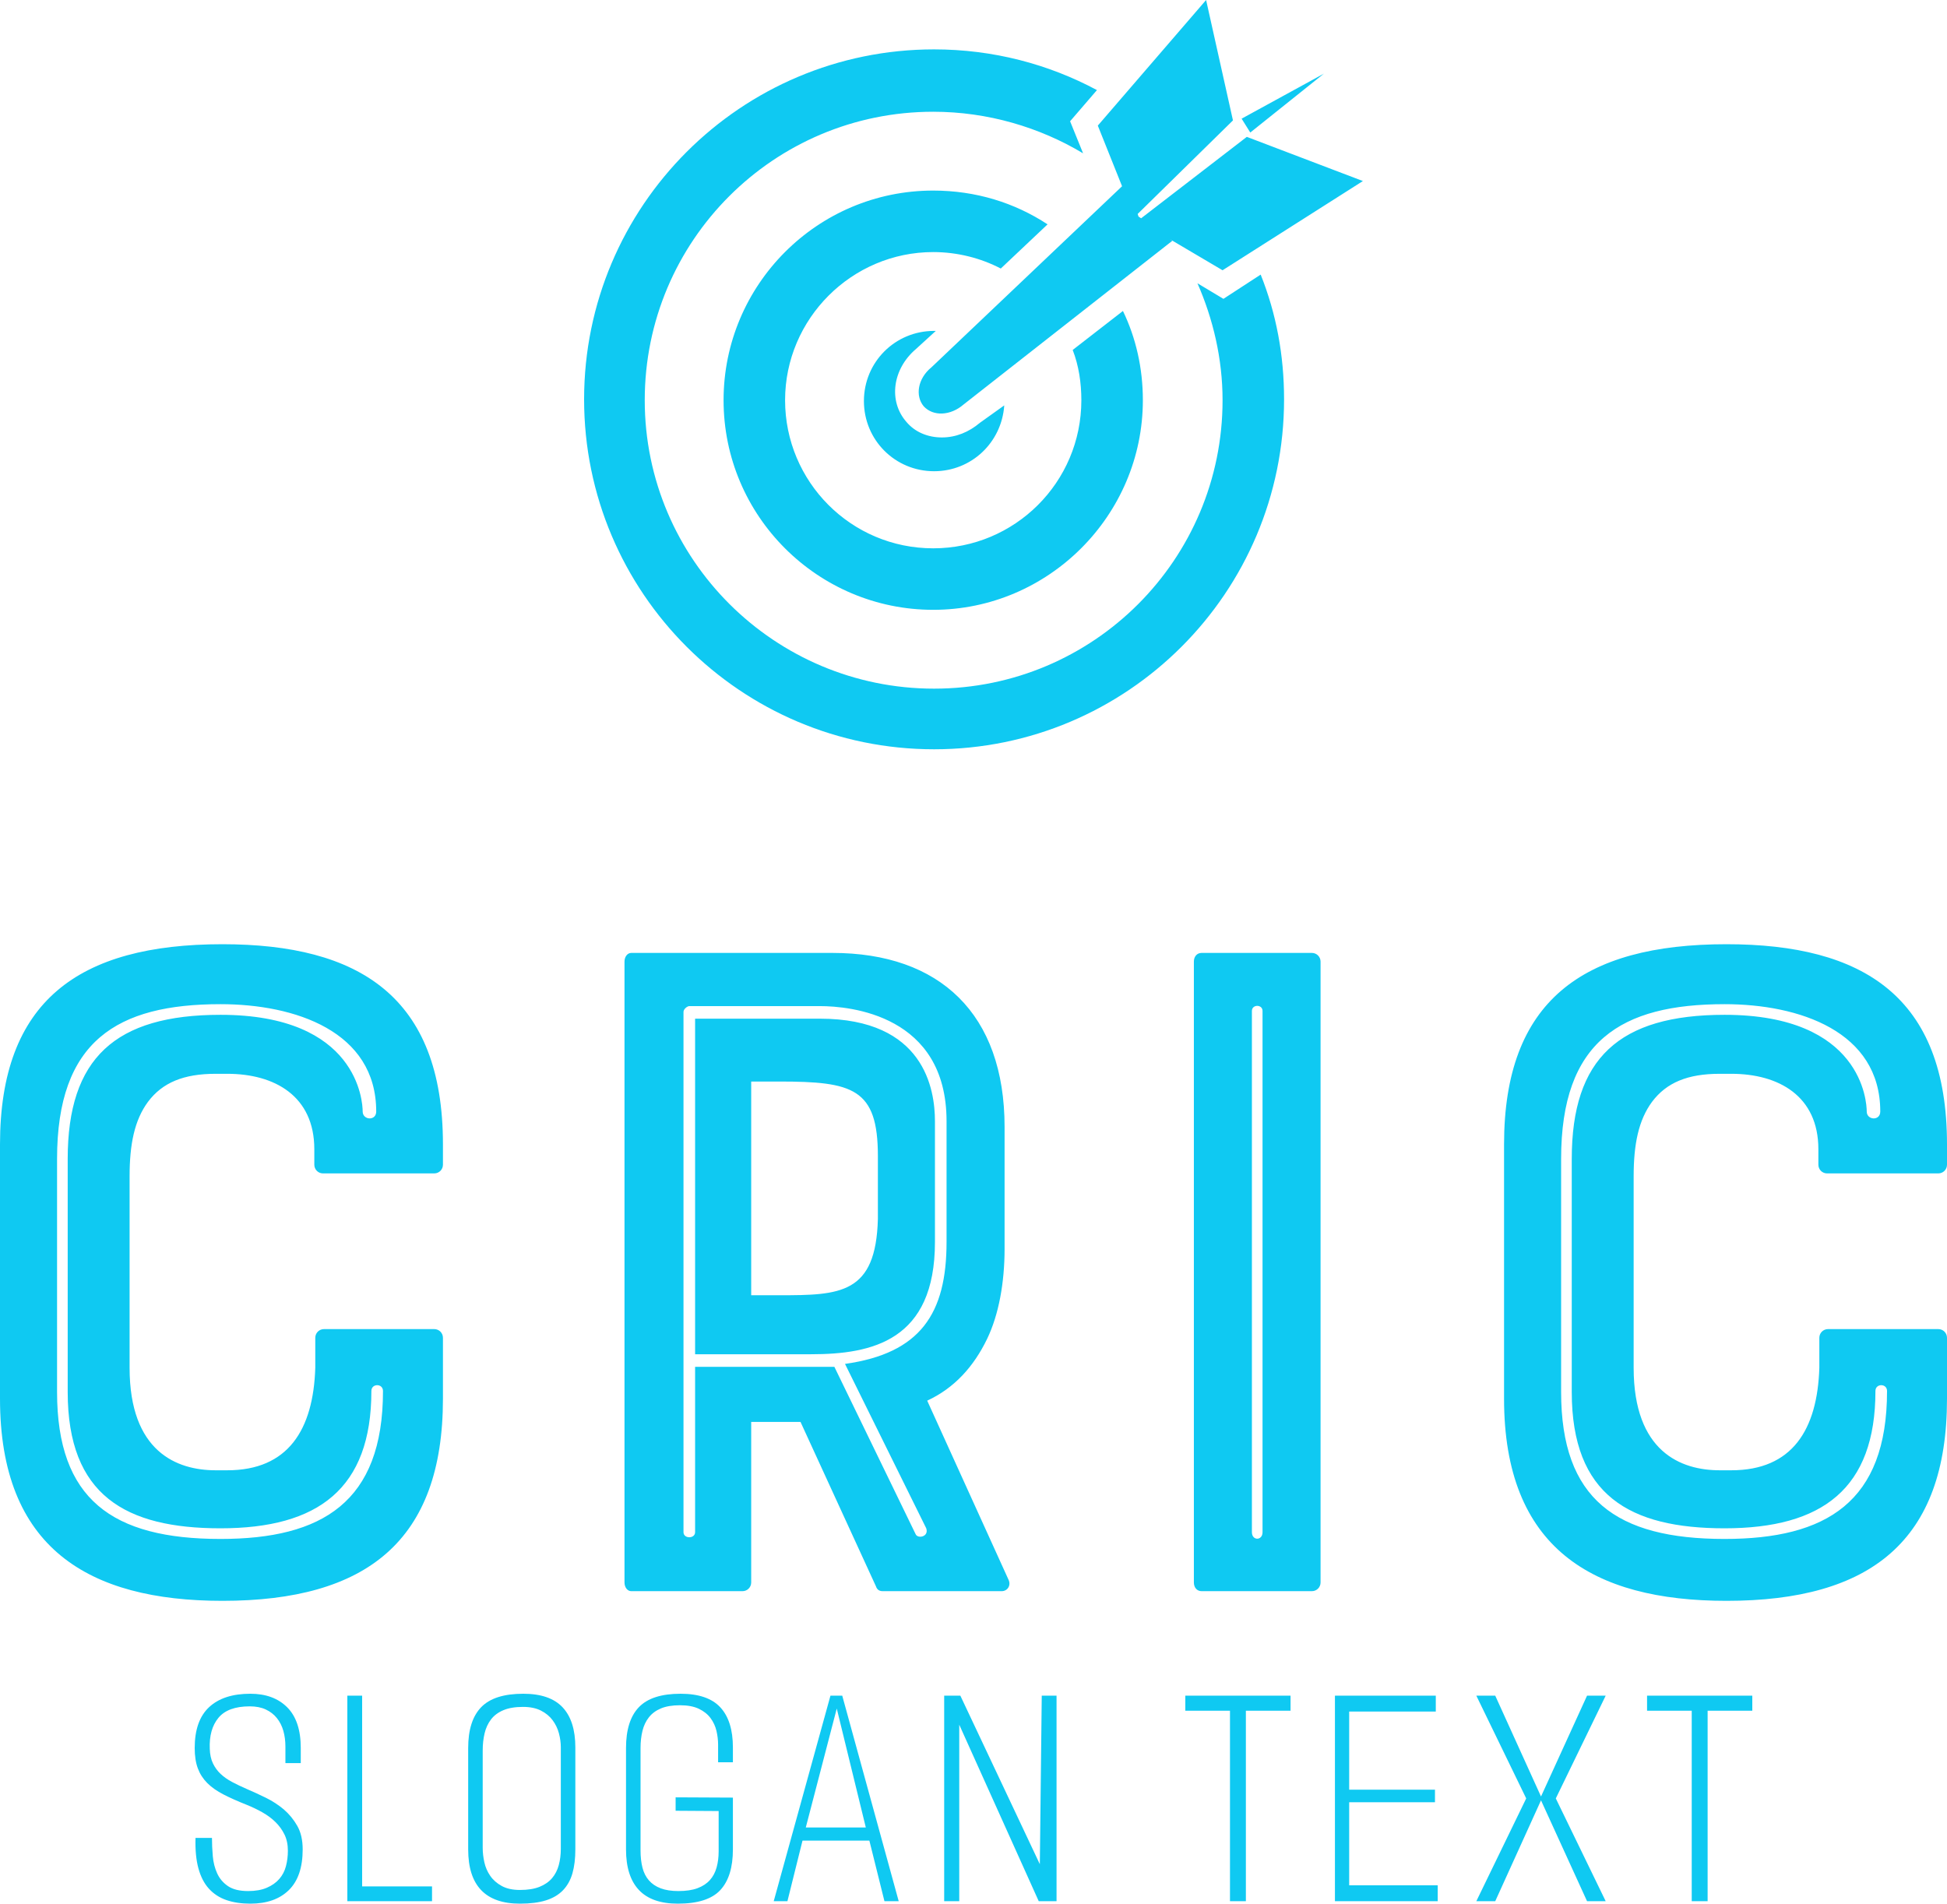
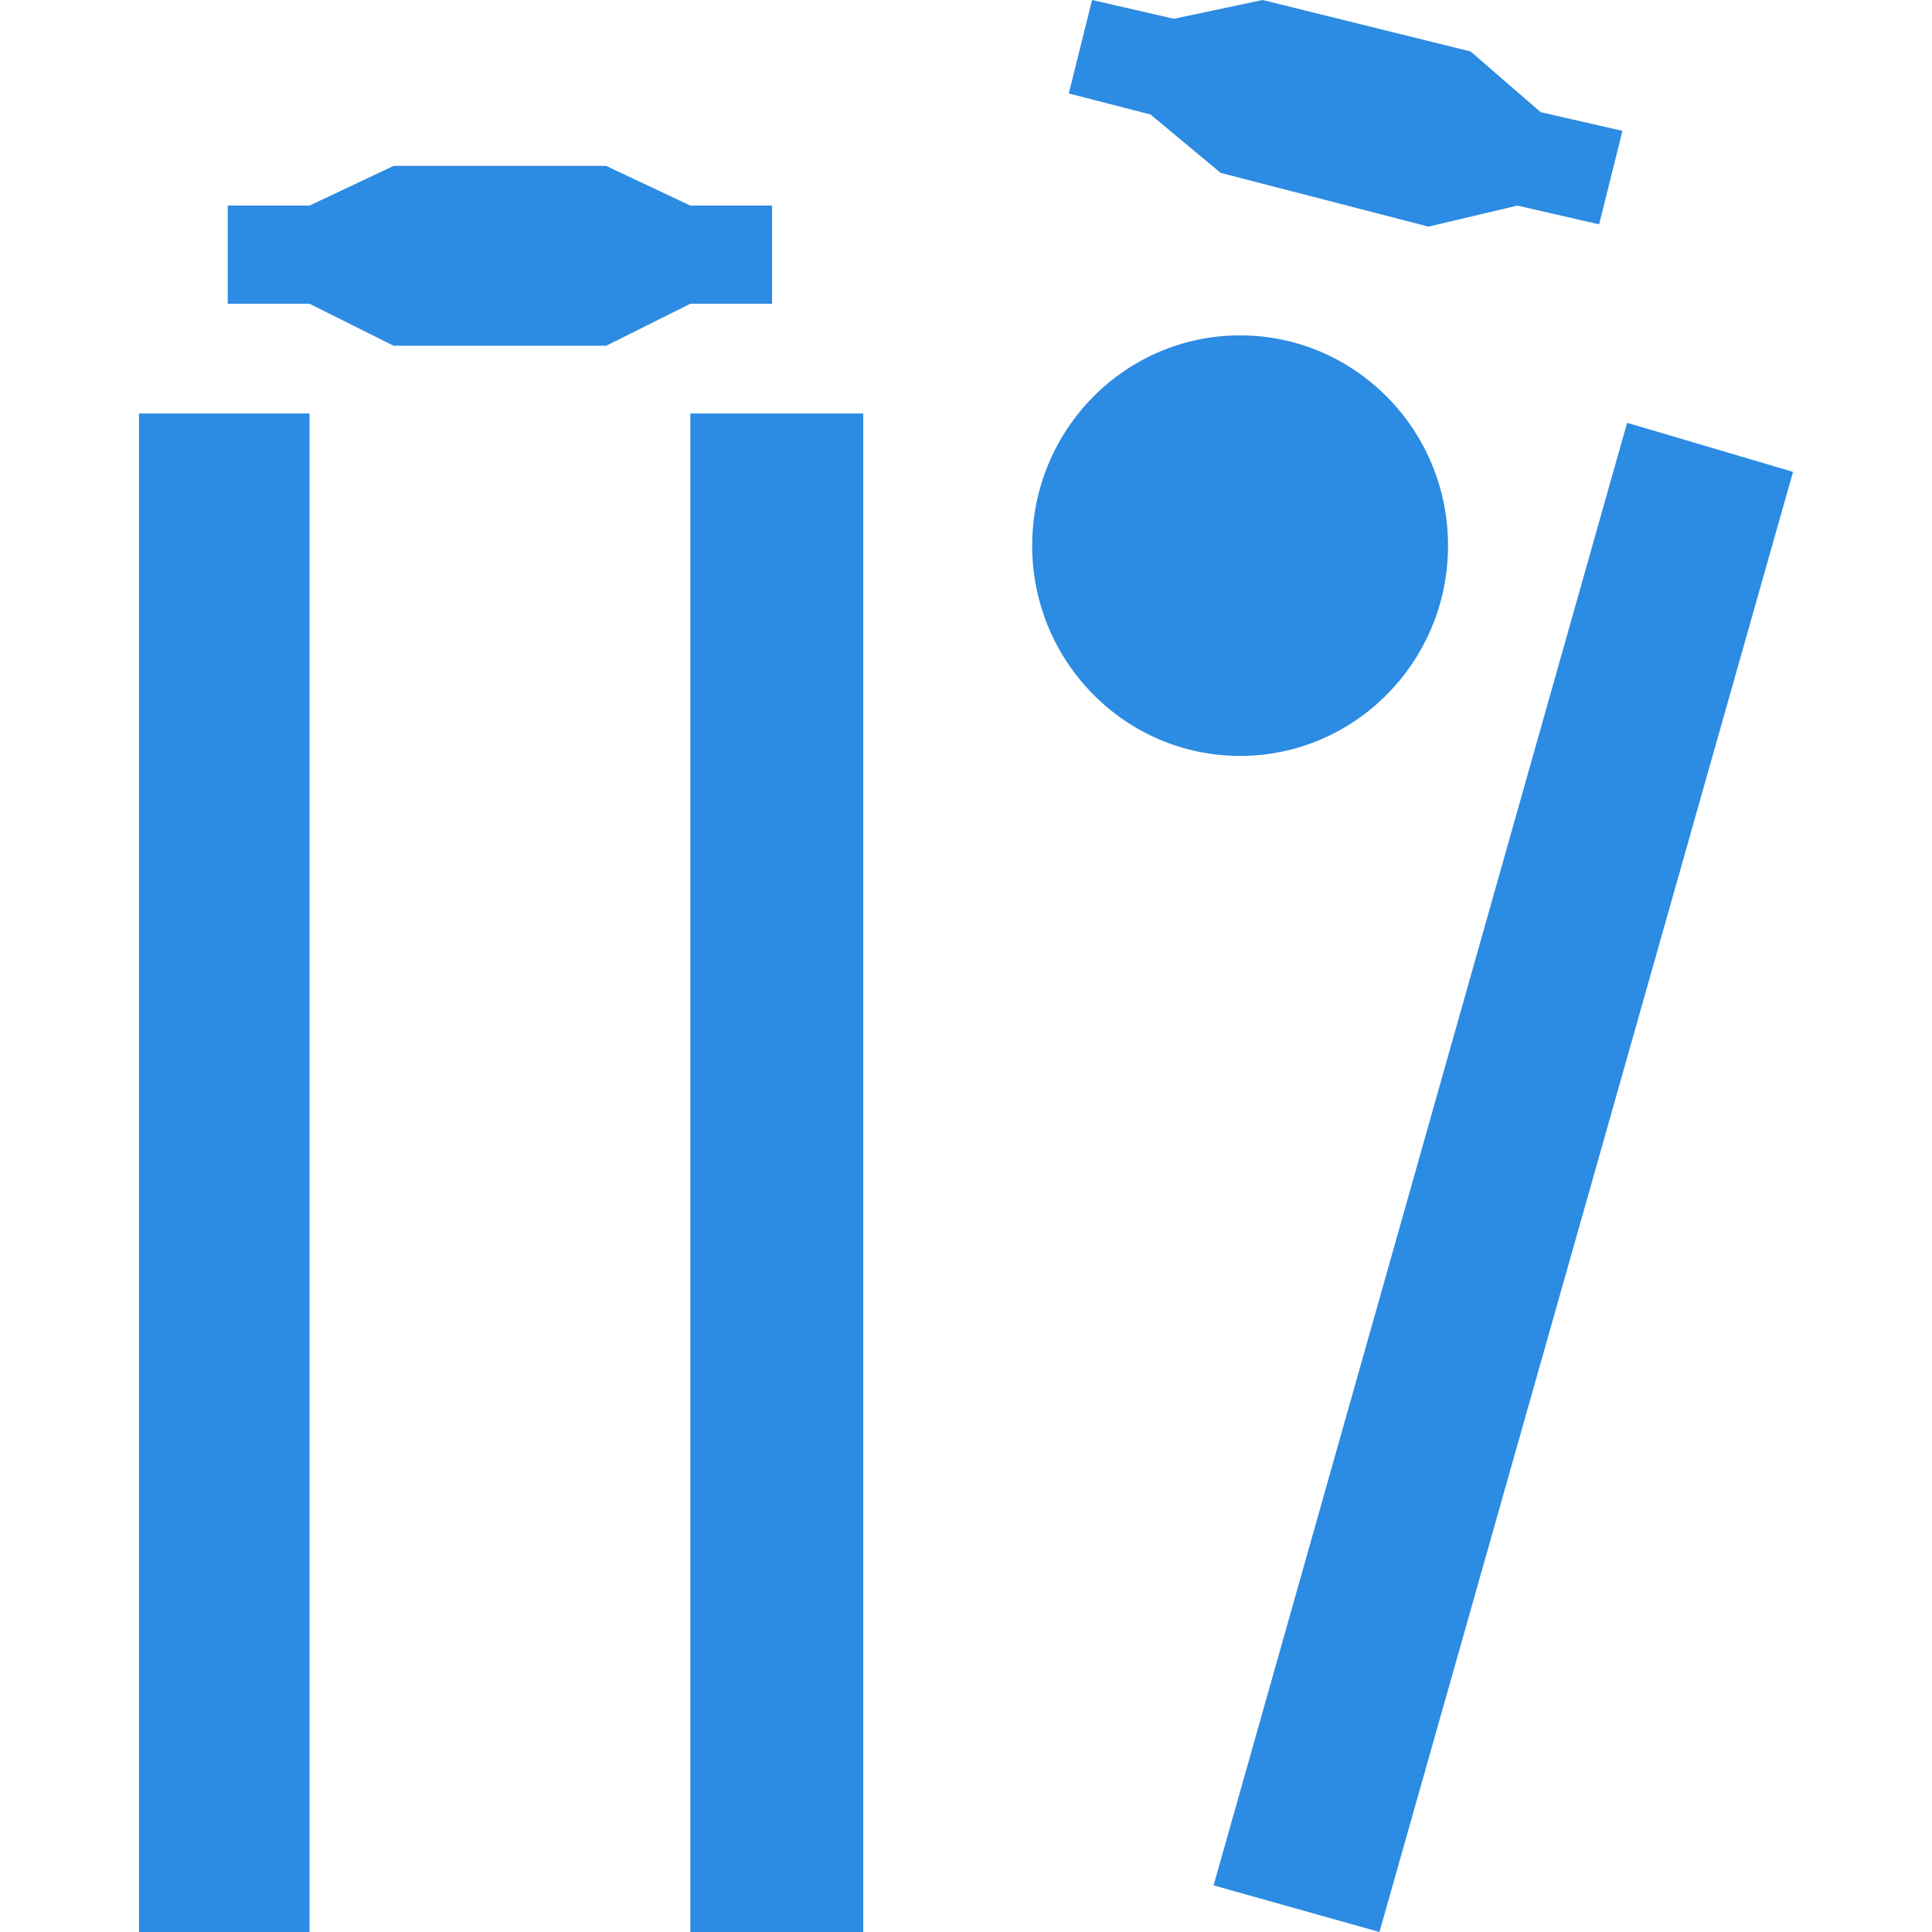
- <svg xmlns="http://www.w3.org/2000/svg" width="315.7" height="308.7" viewBox="0 0 200 195.565" class="looka-1j8o68f">
-   <defs id="SvgjsDefs1199" />
-   <g id="SvgjsG1200" featurekey="symbolFeature-0" transform="matrix(0.8898776,0,0,0.8898776,-7.986652,-29.63292)" fill="#0fc9f2">
-     <path d="M150.1,64.5l-6.1-3.6l0.3,0.2l-24.1,18.9c-1.5,1.3-3.5,1.4-4.6,0.2c-1-1.2-0.7-3.2,0.9-4.5l22-20.9l-2.8-7l12.5-14.5  l3.1,13.9l-11,10.8l0.1,0.3l0.3,0.2l12.2-9.4l13.4,5.1L150.1,64.5z M150.2,67.8l-3-1.8c1.8,4.1,2.9,8.7,2.9,13.5  c0,18.4-14.9,33.3-33.3,33.3S83.4,97.9,83.4,79.5s14.9-33.3,33.3-33.3C123,46.2,129,48,134,51l-1.5-3.7l3.1-3.6  c-5.6-3-12-4.7-18.8-4.7c-22.3,0-40.4,18.1-40.4,40.4s18.1,40.4,40.4,40.4c22.3,0,40.4-18.1,40.4-40.4c0-5.1-0.9-9.9-2.7-14.4  L150.2,67.8z M132.8,73.7c0.7,1.8,1,3.8,1,5.8c0,9.5-7.7,17.1-17.1,17.1c-9.5,0-17.1-7.7-17.1-17.1s7.7-17.1,17.1-17.1  c2.8,0,5.5,0.7,7.8,1.9l5.4-5.1c-3.8-2.5-8.3-3.9-13.2-3.9c-13.4,0-24.2,10.9-24.2,24.2c0,13.4,10.9,24.2,24.2,24.2  s24.2-10.9,24.2-24.2c0-3.7-0.8-7.2-2.3-10.3L132.8,73.7z M122.1,82.1c-1.3,1.1-2.8,1.7-4.4,1.7c-1.6,0-3.1-0.6-4.1-1.8  c-2.1-2.4-1.6-6.1,1.1-8.4l2.3-2.1c-0.1,0-0.1,0-0.2,0c-4.5,0-8.1,3.6-8.1,8.1c0,4.5,3.6,8.1,8.1,8.1c4.3,0,7.8-3.3,8.1-7.6  L122.1,82.1z M152.3,47l1,1.6l8.5-6.8L152.3,47z" />
-   </g>
-   <g id="SvgjsG1201" featurekey="nameFeature-0" transform="matrix(2.483639,0,0,2.483639,-8.046995,64.11661)" fill="#0fc9f2">
-     <path d="M16.28 30.76 l0 -1.24 c0 -0.2 0.16 -0.36 0.36 -0.36 l4.56 0 c0.2 0 0.36 0.16 0.36 0.36 l0 2.52 c0 5.88 -3.16 8.36 -9.12 8.36 c-5.56 0 -9.2 -2.2 -9.2 -8.36 l0 -10.52 c0 -5.92 3.24 -8.28 9.2 -8.28 c5.64 0 9.12 2.16 9.12 8.28 l0 0.84 c0 0.2 -0.16 0.36 -0.36 0.36 l-4.6 0 c-0.2 0 -0.36 -0.16 -0.36 -0.36 l0 -0.64 c0 -2.2 -1.64 -3.12 -3.6 -3.12 l-0.48 0 c-1.32 0 -2.2 0.36 -2.8 1.16 c-0.56 0.76 -0.76 1.76 -0.76 3.08 l0 7.92 c0 3.48 1.96 4.24 3.56 4.24 l0.48 0 c2.52 0 3.56 -1.68 3.64 -4.24 z M12.36 15.72 c-4.28 0 -6.76 1.52 -6.76 6.4 l0 9.64 c0 4.44 2.28 6.08 6.76 6.08 c4.2 0 6.72 -1.52 6.72 -6.12 c0 -0.32 -0.48 -0.32 -0.48 0 c0 4.04 -2.2 5.68 -6.24 5.68 c-3.92 0 -6.32 -1.36 -6.32 -5.64 l0 -9.64 c0 -4.16 1.96 -5.96 6.32 -5.96 c5.68 0 5.88 3.6 5.88 4 c0 0.36 0.56 0.4 0.56 0 c0 -3.32 -3.36 -4.44 -6.44 -4.44 z M44.069 29.56 c-0.56 1.16 -1.36 2.04 -2.48 2.56 l3.36 7.4 c0.12 0.24 -0.04 0.48 -0.28 0.48 l-4.92 0 c-0.16 0 -0.24 -0.08 -0.28 -0.2 l-3.12 -6.8 l-2.04 0 l0 6.64 c0 0.2 -0.16 0.36 -0.36 0.36 l-4.6 0 c-0.16 0 -0.28 -0.16 -0.28 -0.36 l0 -25.68 c0 -0.2 0.12 -0.36 0.28 -0.36 l8.32 0 c4.44 0 7.12 2.52 7.12 7.2 l0 5.04 c0 1.4 -0.24 2.72 -0.72 3.72 z M39.549 24.6 l0 -2.6 c0 -2.8 -1.04 -3.08 -4.08 -3.08 l-1.16 0 l0 8.84 l1.16 0 c2.52 0 4 -0.04 4.08 -3.16 z M31.989 37.56 l0 -6.84 l5.76 0 l3.36 6.92 c0.08 0.2 0.56 0.12 0.44 -0.24 l-3.36 -6.8 c3.12 -0.44 4.2 -2.08 4.2 -5.04 l0 -5 c0 -4.4 -4 -4.76 -5.24 -4.76 l-5.4 0 c-0.08 0 -0.24 0.12 -0.24 0.24 l0 21.52 c0 0.28 0.48 0.28 0.48 0 z M41.909 20.56 l0 5 c0 4.08 -2.6 4.64 -5.12 4.64 l-4.8 0 l0 -13.88 l5.16 0 c4.32 0 4.76 2.92 4.76 4.24 z M52.938 40 c-0.2 0 -0.32 -0.16 -0.32 -0.36 l0 -25.68 c0 -0.2 0.12 -0.36 0.32 -0.36 l4.56 0 c0.2 0 0.36 0.16 0.36 0.36 l0 25.68 c0 0.2 -0.16 0.36 -0.36 0.36 l-4.56 0 z M55.018 16 l0 21.56 c0 0.36 0.44 0.36 0.44 0 l0 -21.56 c0 -0.28 -0.44 -0.28 -0.44 0 z M78.487 30.76 l0 -1.24 c0 -0.2 0.16 -0.36 0.36 -0.36 l4.56 0 c0.2 0 0.36 0.16 0.36 0.36 l0 2.52 c0 5.88 -3.16 8.36 -9.12 8.36 c-5.56 0 -9.2 -2.2 -9.2 -8.36 l0 -10.52 c0 -5.92 3.24 -8.28 9.2 -8.28 c5.64 0 9.12 2.16 9.12 8.28 l0 0.84 c0 0.2 -0.16 0.36 -0.36 0.36 l-4.6 0 c-0.2 0 -0.36 -0.16 -0.36 -0.36 l0 -0.64 c0 -2.2 -1.64 -3.12 -3.6 -3.12 l-0.48 0 c-1.32 0 -2.2 0.36 -2.8 1.16 c-0.56 0.76 -0.76 1.76 -0.76 3.08 l0 7.92 c0 3.48 1.96 4.24 3.56 4.24 l0.48 0 c2.52 0 3.56 -1.68 3.64 -4.24 z M74.567 15.72 c-4.28 0 -6.76 1.52 -6.76 6.4 l0 9.64 c0 4.44 2.28 6.08 6.76 6.08 c4.2 0 6.72 -1.52 6.72 -6.12 c0 -0.32 -0.48 -0.32 -0.48 0 c0 4.04 -2.2 5.68 -6.24 5.68 c-3.92 0 -6.32 -1.36 -6.32 -5.64 l0 -9.64 c0 -4.16 1.96 -5.96 6.32 -5.96 c5.68 0 5.88 3.6 5.88 4 c0 0.36 0.56 0.4 0.56 0 c0 -3.32 -3.36 -4.44 -6.44 -4.44 z" />
-   </g>
-   <g id="SvgjsG1202" featurekey="sloganFeature-0" transform="matrix(1.407645,0,0,1.407645,19.94372,167.1589)" fill="#0fc9f2">
-     <path d="M4.1 20.18 c-0.653 0 -1.234 -0.087 -1.74 -0.26 s-0.933 -0.45 -1.28 -0.83 s-0.603 -0.877 -0.77 -1.49 s-0.237 -1.353 -0.21 -2.22 l1.2 0 c0 0.427 0.02 0.87 0.06 1.33 s0.147 0.88 0.32 1.26 s0.437 0.69 0.79 0.93 s0.843 0.36 1.47 0.36 c0.533 0 0.987 -0.08 1.36 -0.24 s0.677 -0.373 0.91 -0.64 s0.397 -0.58 0.49 -0.94 s0.14 -0.733 0.14 -1.12 c0 -0.453 -0.083 -0.85 -0.25 -1.19 s-0.387 -0.643 -0.66 -0.91 s-0.593 -0.503 -0.96 -0.71 s-0.75 -0.39 -1.15 -0.55 c-0.64 -0.253 -1.2 -0.503 -1.68 -0.75 s-0.873 -0.523 -1.18 -0.83 s-0.537 -0.663 -0.69 -1.07 s-0.23 -0.903 -0.23 -1.49 c0 -1.333 0.35 -2.327 1.05 -2.98 s1.703 -0.98 3.01 -0.98 c1.133 0 2.03 0.33 2.69 0.99 s0.99 1.65 0.99 2.97 l0 1.1 l-1.12 0 l0 -1.2 c0 -0.413 -0.05 -0.797 -0.15 -1.15 s-0.257 -0.663 -0.47 -0.93 s-0.483 -0.477 -0.81 -0.63 s-0.717 -0.23 -1.17 -0.23 c-1.067 0 -1.83 0.28 -2.29 0.84 s-0.67 1.313 -0.63 2.26 c0.013 0.413 0.09 0.767 0.23 1.06 s0.327 0.55 0.56 0.77 s0.513 0.417 0.84 0.59 s0.69 0.347 1.09 0.52 c0.467 0.2 0.93 0.413 1.39 0.64 s0.89 0.507 1.29 0.84 c0.4 0.347 0.73 0.75 0.99 1.21 s0.39 1.03 0.39 1.71 c0 1.32 -0.337 2.31 -1.01 2.97 s-1.61 0.99 -2.81 0.99 z M11.179 20 l0 -15 l1.08 0 l0 13.92 l5.1 0 l0 1.08 l-6.18 0 z M23.777 20.18 c-2.52 0 -3.78 -1.32 -3.78 -3.96 l0 -7.4 c0 -1.333 0.317 -2.327 0.95 -2.98 s1.657 -0.98 3.07 -0.98 c1.293 0 2.25 0.33 2.87 0.99 s0.93 1.637 0.93 2.93 l0 7.44 c0 0.667 -0.07 1.247 -0.21 1.74 s-0.37 0.907 -0.69 1.24 s-0.737 0.58 -1.25 0.74 s-1.143 0.24 -1.89 0.24 z M26.757 8.76 c0 -0.333 -0.047 -0.673 -0.14 -1.02 s-0.247 -0.663 -0.46 -0.95 s-0.497 -0.52 -0.85 -0.7 s-0.79 -0.27 -1.31 -0.27 c-0.573 0 -1.05 0.08 -1.43 0.24 s-0.68 0.383 -0.9 0.67 s-0.377 0.623 -0.47 1.01 s-0.14 0.807 -0.14 1.26 l0 7.1 c0 0.347 0.04 0.7 0.12 1.06 s0.223 0.69 0.43 0.99 s0.487 0.547 0.84 0.74 s0.797 0.29 1.33 0.29 c0.573 0 1.05 -0.077 1.43 -0.23 s0.683 -0.363 0.91 -0.63 s0.39 -0.583 0.49 -0.95 s0.15 -0.763 0.15 -1.19 l0 -7.42 z M35.295 20.18 c-1.267 0 -2.213 -0.333 -2.84 -1 s-0.94 -1.653 -0.94 -2.96 l0 -7.4 c0 -1.333 0.313 -2.327 0.94 -2.98 s1.64 -0.98 3.04 -0.98 c1.32 0 2.287 0.33 2.9 0.99 s0.92 1.637 0.92 2.93 l0 1.08 l-1.08 0 l0 -1.28 c0 -0.333 -0.04 -0.67 -0.12 -1.01 s-0.223 -0.65 -0.43 -0.93 s-0.49 -0.507 -0.85 -0.68 s-0.82 -0.26 -1.38 -0.26 s-1.023 0.077 -1.39 0.23 s-0.66 0.37 -0.88 0.65 s-0.377 0.61 -0.47 0.99 s-0.14 0.797 -0.14 1.25 l0 7.48 c0 0.467 0.047 0.883 0.14 1.25 s0.25 0.677 0.47 0.93 s0.507 0.447 0.86 0.58 s0.783 0.2 1.29 0.2 c0.56 0 1.027 -0.07 1.4 -0.21 s0.673 -0.337 0.9 -0.59 s0.39 -0.56 0.49 -0.92 s0.15 -0.753 0.15 -1.18 l0 -2.94 l-3.14 -0.02 l0 -0.98 l4.18 0.02 l0 3.78 c0 1.32 -0.307 2.31 -0.92 2.97 s-1.647 0.99 -3.1 0.99 z M50.374 20 l-1.1 -4.42 l-4.88 0 l-1.1 4.42 l-1 0 l4.14 -15 l0.86 0 l4.12 15 l-1.04 0 z M46.894 5.94 l-2.26 8.68 l4.38 0 z M61.633 20 l-5.8 -12.88 l0 12.88 l-1.1 0 l0 -15 l1.18 0 l5.8 12.3 l0.14 -12.3 l1.08 0 l0 15 l-1.3 0 z M76.749 6.1 l0 13.9 l-1.16 0 l0 -13.9 l-3.26 0 l0 -1.1 l7.68 0 l0 1.1 l-3.26 0 z M83.248 20 l0 -15 l7.36 0 l0 1.16 l-6.32 0 l0 5.7 l6.26 0 l0 0.92 l-6.26 0 l0 6.06 l6.46 0 l0 1.16 l-7.5 0 z M101.646 20 l-3.36 -7.36 l-3.34 7.36 l-1.38 0 l3.64 -7.5 l-3.64 -7.5 l1.38 0 l3.34 7.36 l3.36 -7.36 l1.36 0 l-3.64 7.5 l3.64 7.5 l-1.36 0 z M110.445 6.1 l0 13.9 l-1.16 0 l0 -13.9 l-3.26 0 l0 -1.1 l7.68 0 l0 1.1 l-3.26 0 z" />
+ <svg xmlns="http://www.w3.org/2000/svg" width="100" height="100" viewBox="0 0 100 100" fill="#2c8be2">
+   <g>
+     <rect x="7.193" y="21.403" fill-rule="evenodd" clip-rule="evenodd" width="8.827" height="78.597" />
+     <path fill-rule="evenodd" clip-rule="evenodd" d="M64.184,17.359c5.943,0,10.766,4.875,10.766,10.884   c0,6.006-4.822,10.883-10.766,10.883c-5.94,0-10.759-4.877-10.759-10.883C53.425,22.233,58.243,17.359,64.184,17.359" />
+     <polygon fill-rule="evenodd" clip-rule="evenodd" points="11.786,10.641 11.786,15.722 16.021,15.722 20.373,17.896 31.375,17.896    35.731,15.722 39.963,15.722 39.963,10.641 35.731,10.641 31.375,8.587 20.373,8.587 16.021,10.641  " />
+     <rect x="35.731" y="21.403" fill-rule="evenodd" clip-rule="evenodd" width="8.949" height="78.597" />
+     <polygon fill-rule="evenodd" clip-rule="evenodd" points="56.527,0 55.32,4.838 59.552,5.927 63.18,8.948 73.938,11.73    78.538,10.641 82.77,11.612 83.977,6.773 79.745,5.806 76.117,2.664 65.354,0 60.759,0.971  " />
+     <polygon fill-rule="evenodd" clip-rule="evenodd" points="84.219,21.885 62.815,97.586 71.4,100 92.807,24.424  " />
  </g>
</svg>
